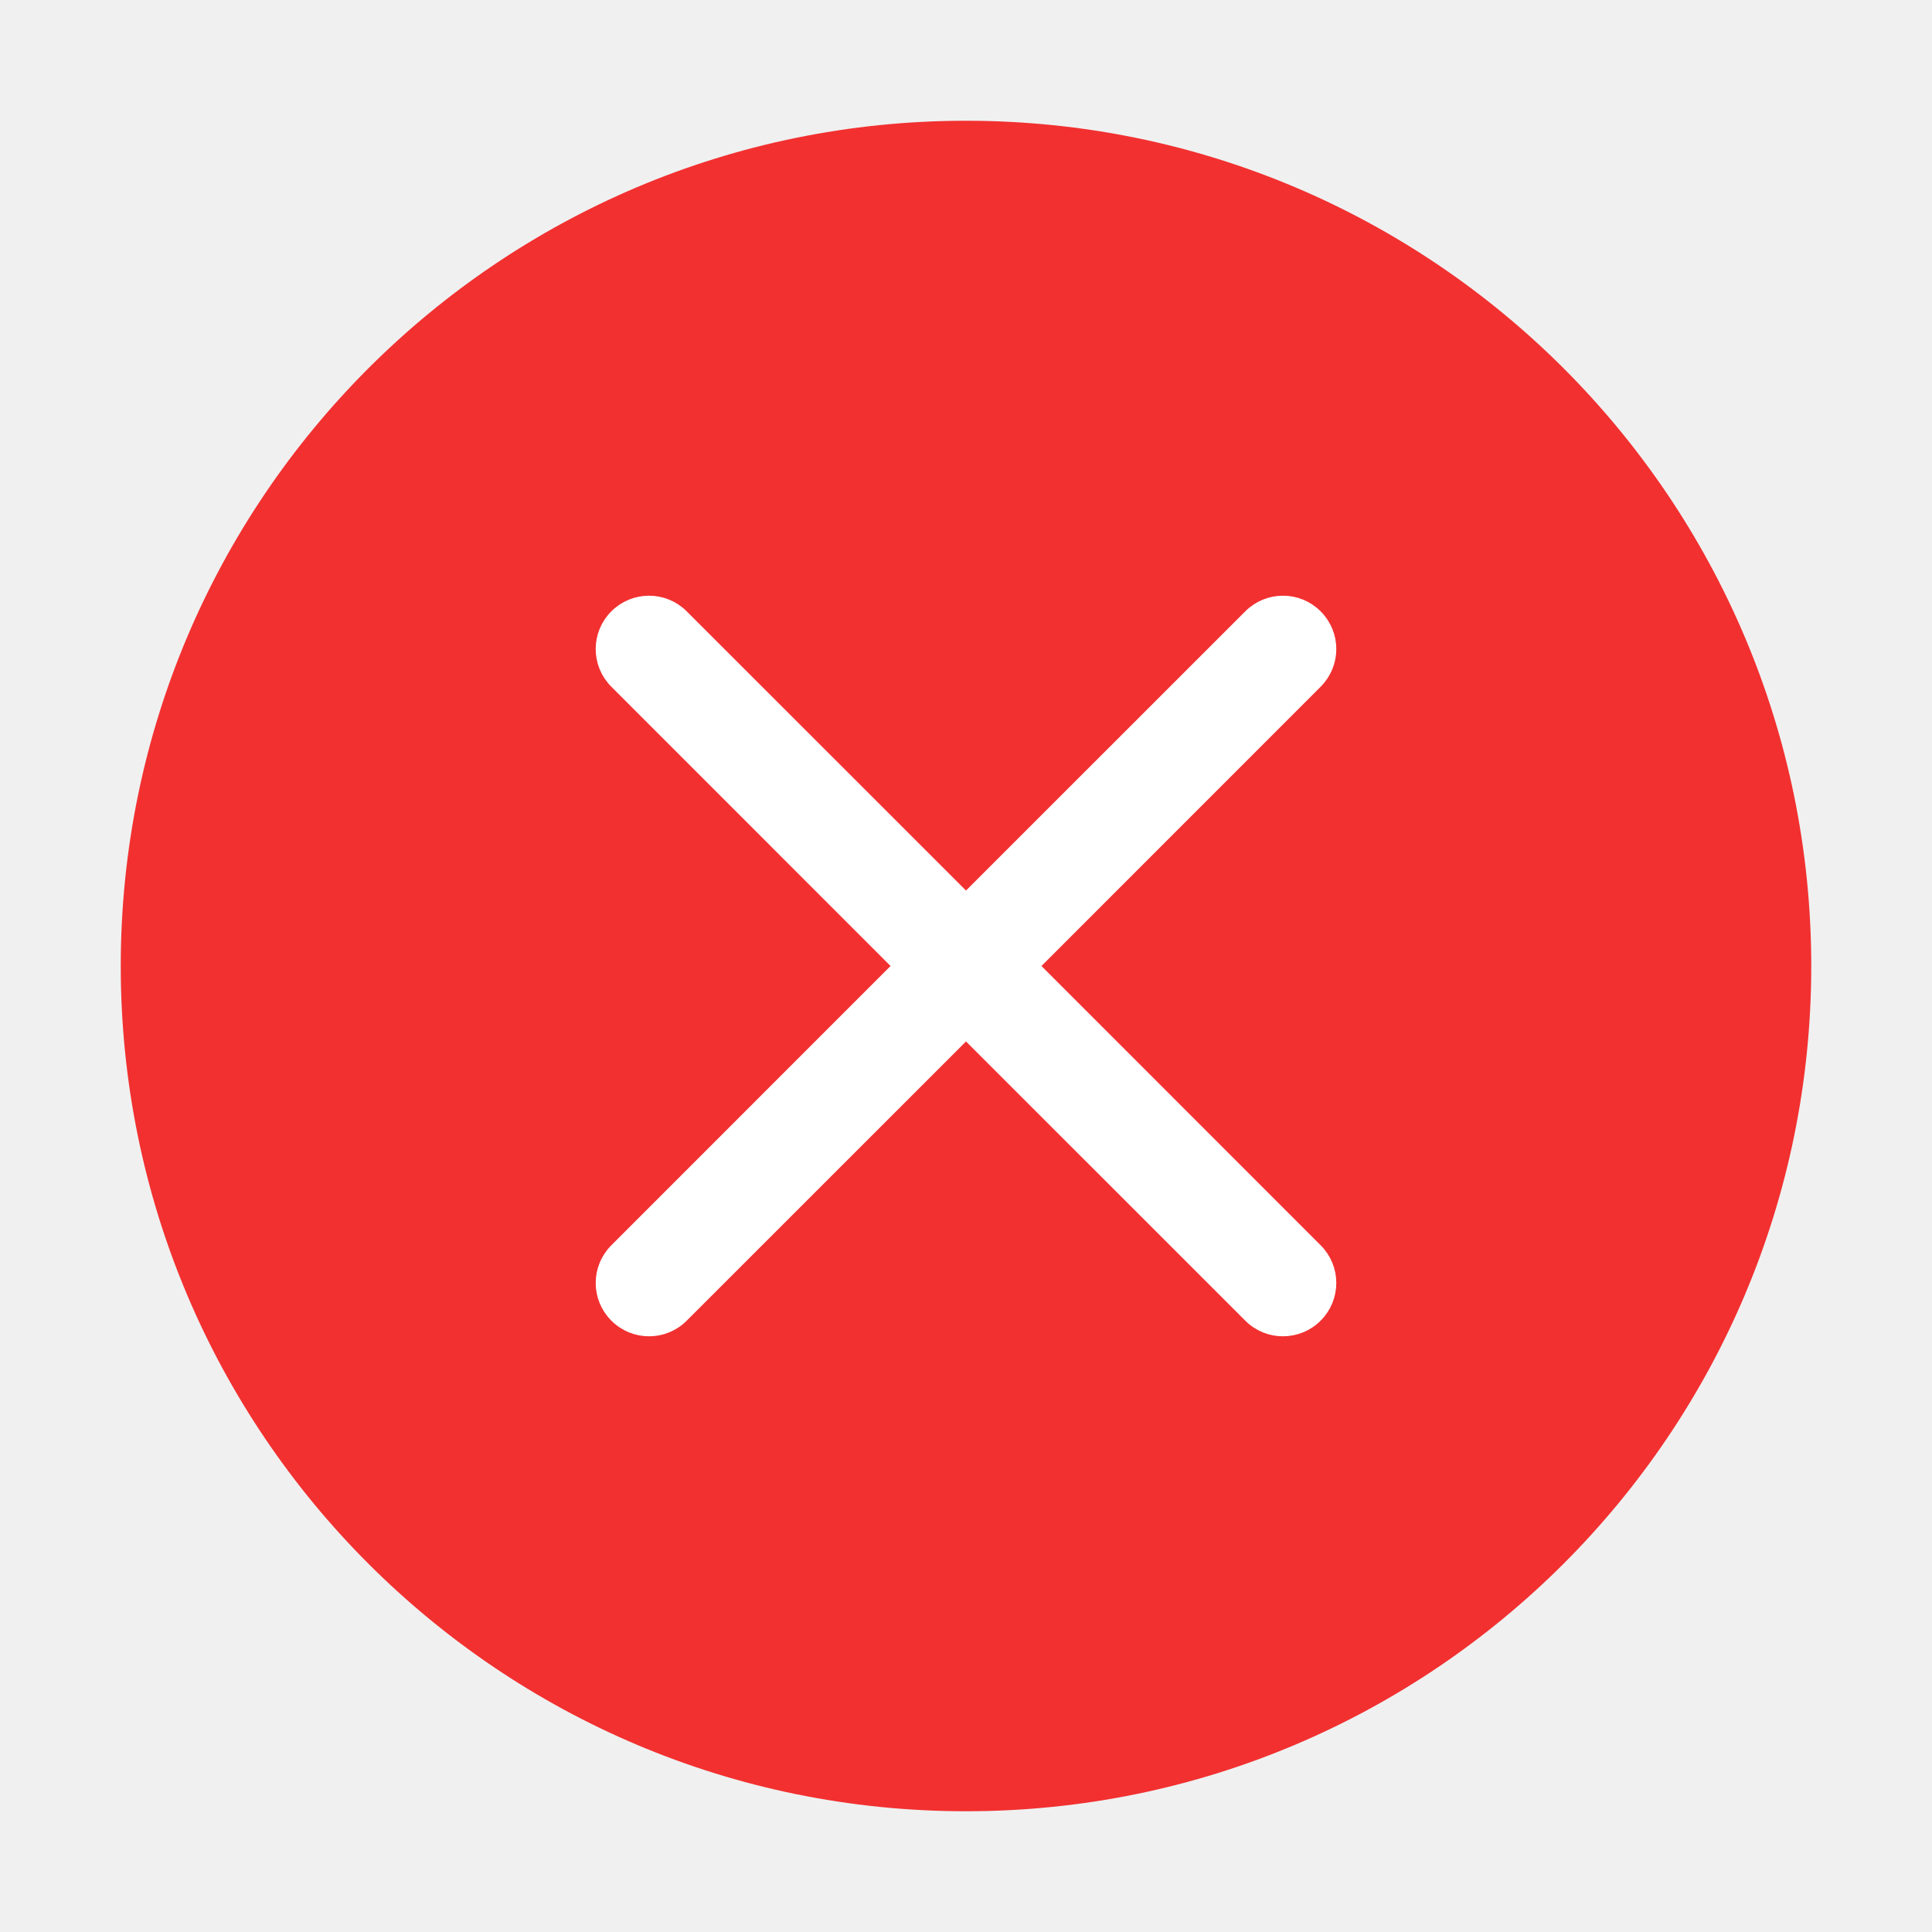
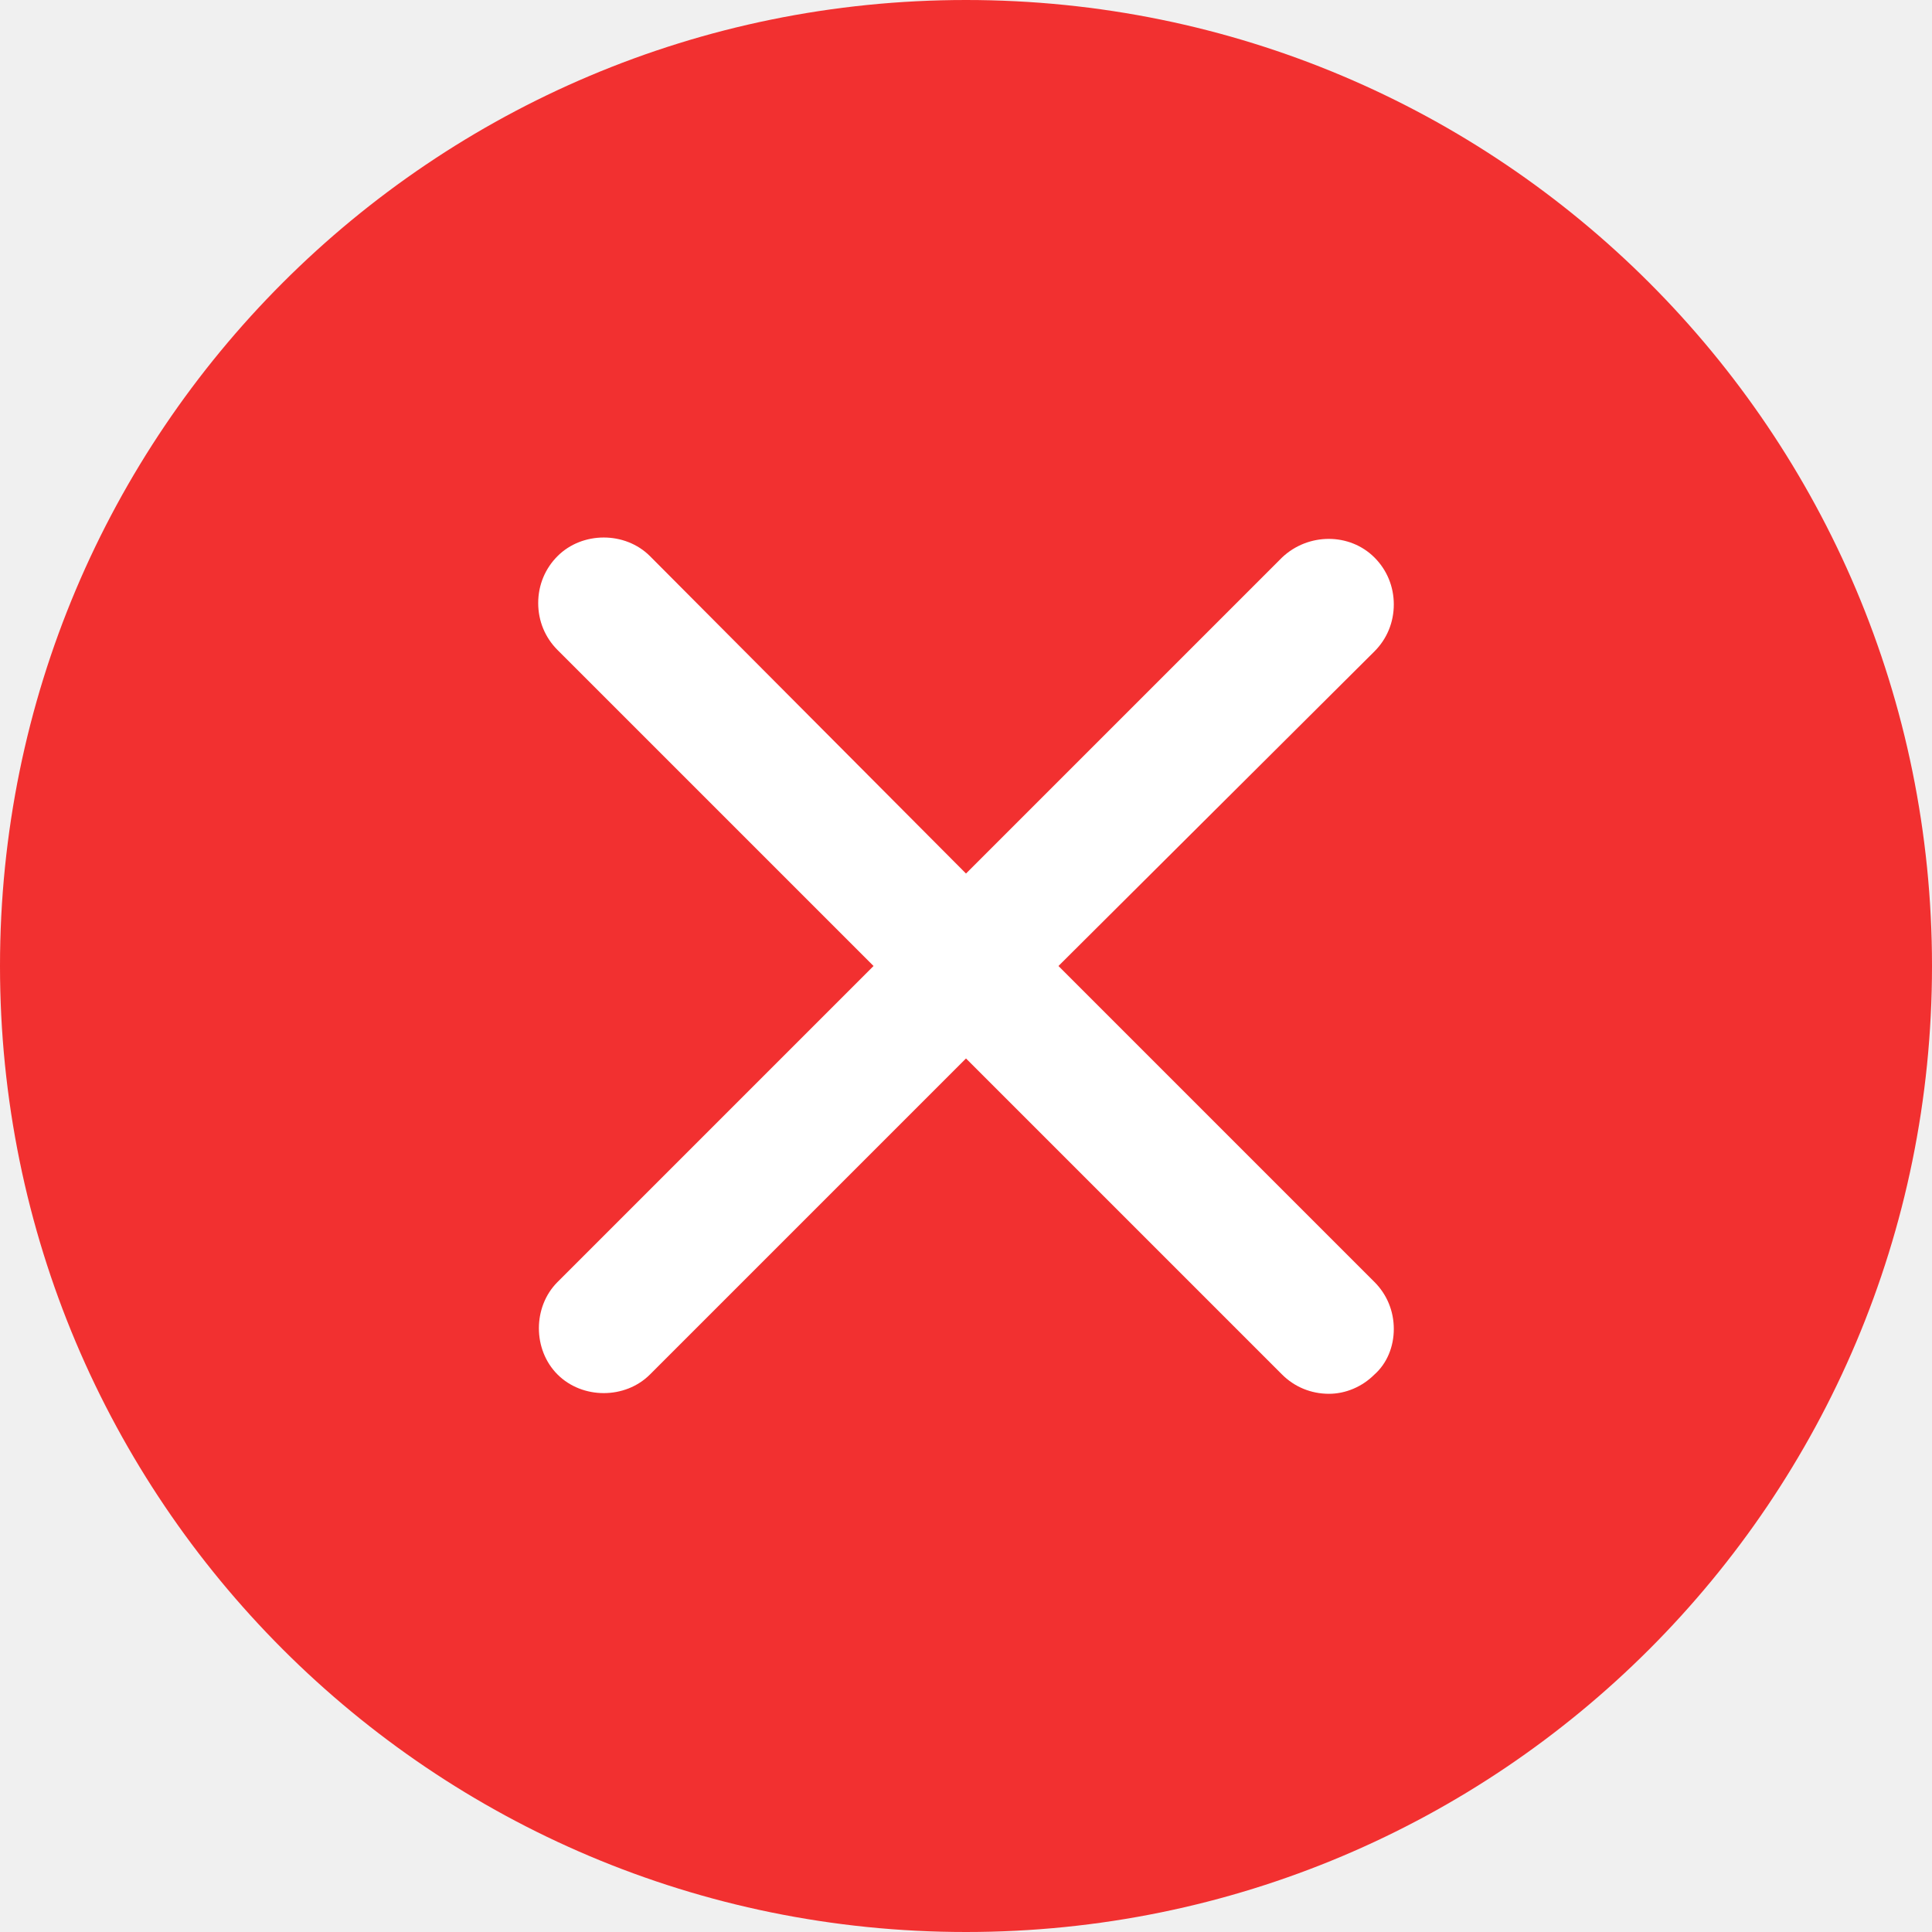
- <svg xmlns="http://www.w3.org/2000/svg" viewBox="0 0 24 24" version="1.1">
-   <g id="icon/alert/error/24" stroke="none" stroke-width="1" fill="none" fill-rule="evenodd">
-     <g id="Icon/Fill/3">
-       <path d="M12,1.5 C6.202,1.5 1.5,6.202 1.5,12 C1.5,17.798 6.202,22.5 12,22.5 C17.798,22.5 22.5,17.798 22.5,12 C22.5,6.202 17.798,1.5 12,1.5 Z" id="形状备份-2" fill="#F23030" />
-       <path d="M8.46,7.665 L12,11.204 L15.54,7.665 C15.76,7.445 16.115,7.445 16.335,7.665 C16.555,7.885 16.555,8.24 16.335,8.46 L12.796,12 L16.335,15.54 C16.555,15.76 16.555,16.115 16.335,16.335 C16.225,16.445 16.081,16.5 15.937,16.5 C15.793,16.5 15.649,16.445 15.54,16.335 L12,12.796 L8.46,16.335 C8.351,16.445 8.207,16.5 8.063,16.5 C7.919,16.5 7.775,16.445 7.665,16.335 C7.445,16.115 7.445,15.76 7.665,15.54 L11.204,12 L7.665,8.46 C7.445,8.24 7.445,7.885 7.665,7.665 C7.885,7.445 8.24,7.445 8.46,7.665 Z" id="形状结合备份" stroke="#FFFFFF" stroke-width="0.2" fill="#FFFFFF" />
-     </g>
-   </g>
+ <svg xmlns="http://www.w3.org/2000/svg" version="1.1" id="图层_1" x="0px" y="0px" viewBox="0 0 14 14" style="enable-background:new 0 0 14 14;" xml:space="preserve">
+   <style type="text/css">
+ 	.st0{fill-rule:evenodd;clip-rule:evenodd;fill:#F23030;}
+ 	.st1{fill:#FFFFFF;}
+ </style>
+   <path class="st0" d="M14,7c0,3.87-3.13,7-7,7c-3.87,0-7-3.13-7-7c0-3.87,3.13-7,7-7C10.87,0,14,3.13,14,7z" />
+   <path class="st1" d="M9.96,9.29c0.09,0.09,0.14,0.21,0.14,0.34c0,0.13-0.05,0.25-0.14,0.33c-0.09,0.09-0.21,0.14-0.33,0.14  c-0.13,0-0.25-0.05-0.34-0.14L7,7.67L4.71,9.96c-0.18,0.18-0.49,0.18-0.67,0c-0.18-0.18-0.18-0.49,0-0.67L6.33,7L4.04,4.71  C3.95,4.62,3.9,4.5,3.9,4.37s0.05-0.25,0.14-0.34c0.18-0.18,0.49-0.18,0.67,0L7,6.33l2.29-2.29c0.19-0.18,0.49-0.18,0.67,0  c0.09,0.09,0.14,0.21,0.14,0.34s-0.05,0.25-0.14,0.34L7.67,7L9.96,9.29z" />
</svg>
